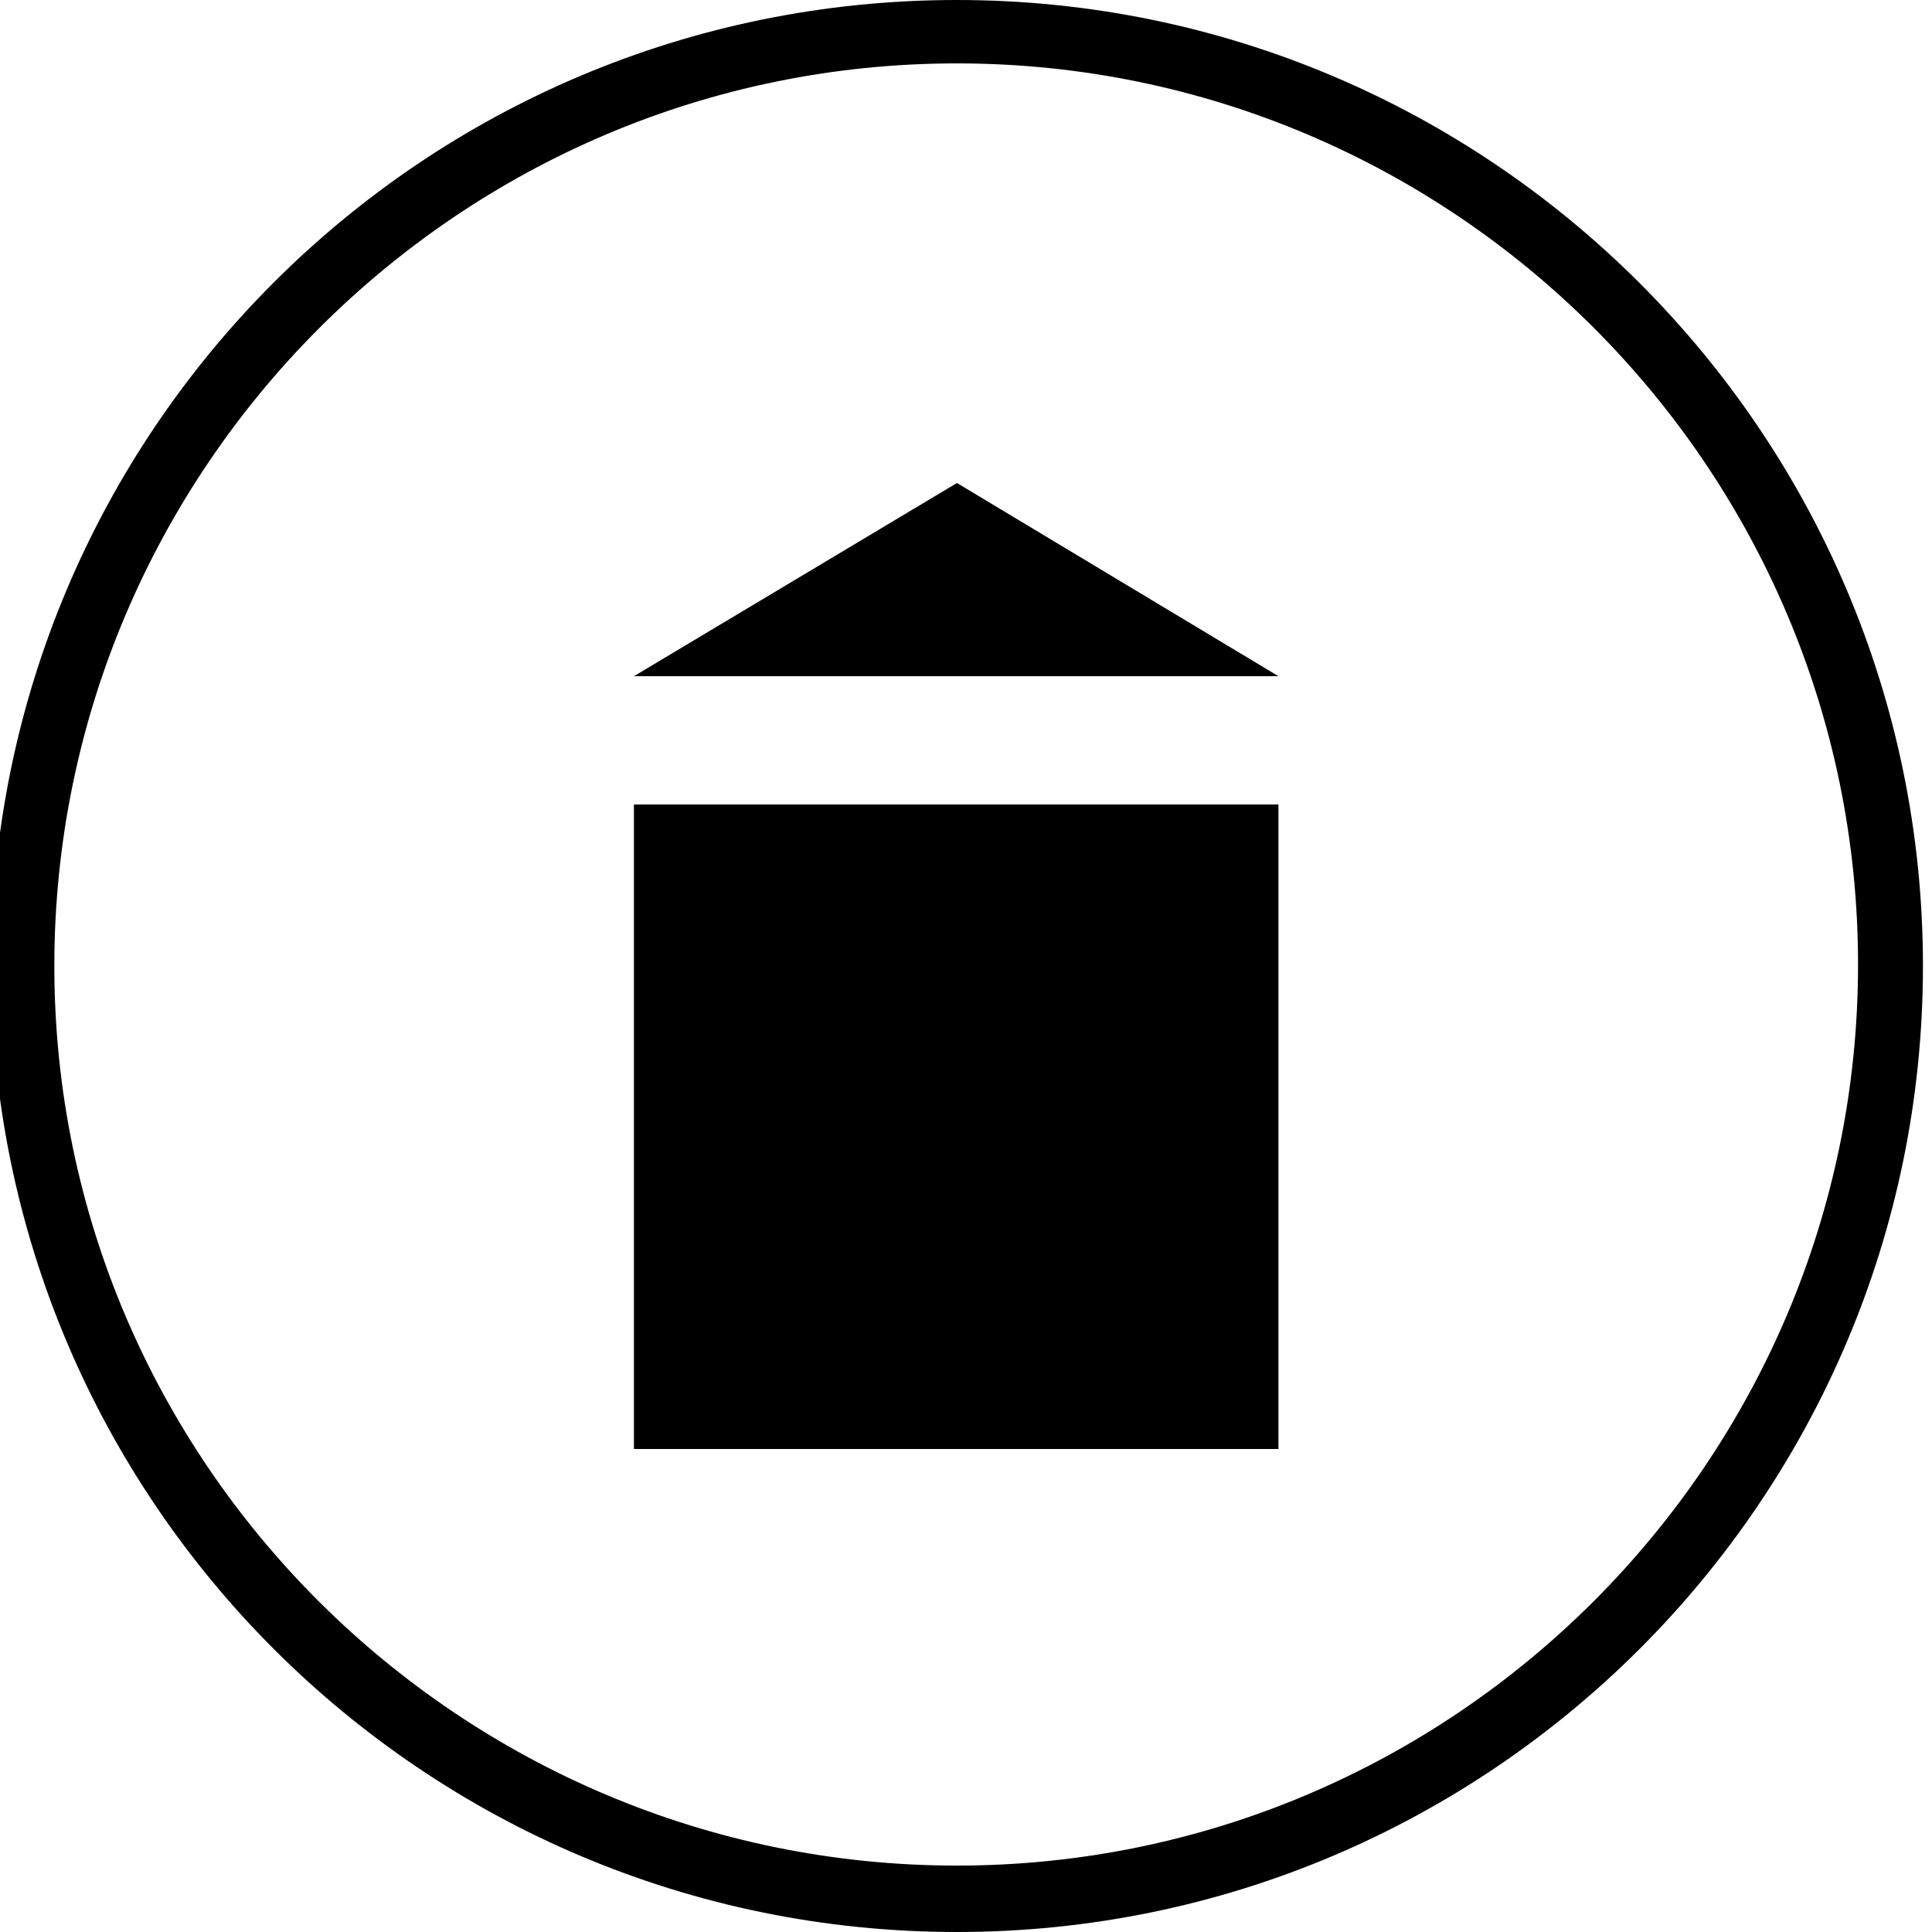
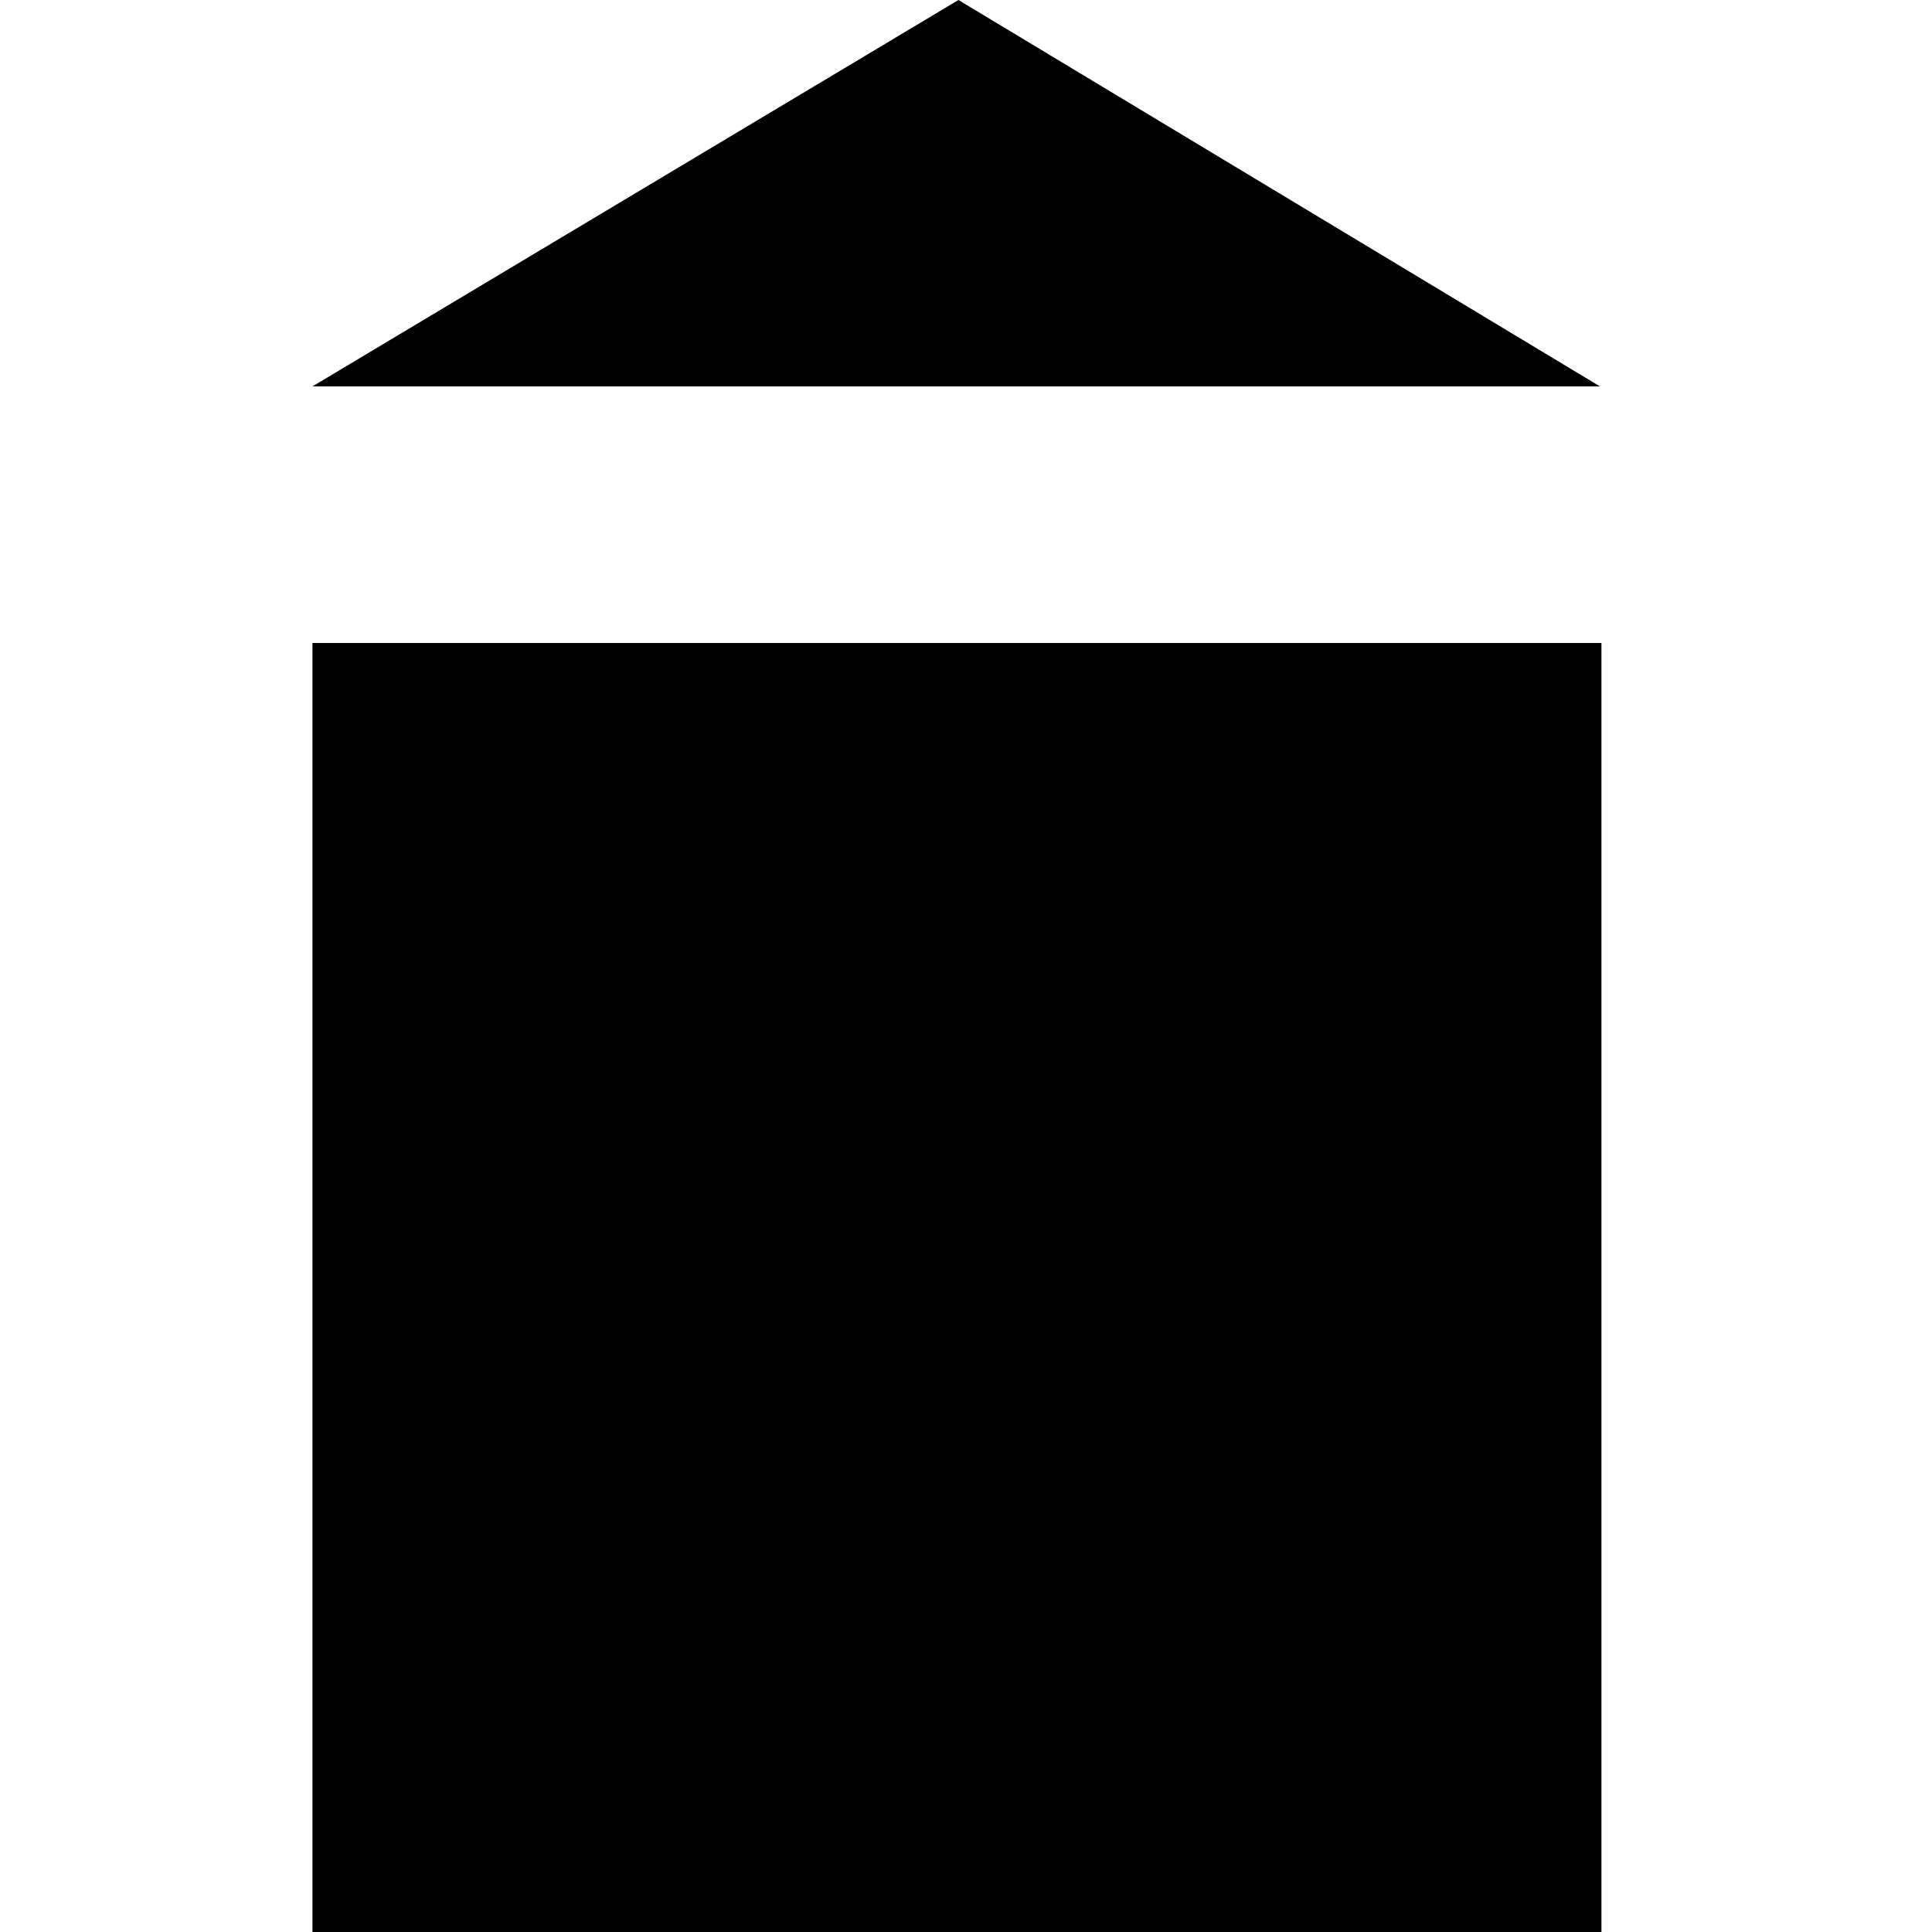
<svg xmlns="http://www.w3.org/2000/svg" version="1.1" id="Layer_1" x="0px" y="0px" viewBox="0 0 128 128" style="enable-background:new 0 0 128 128;" xml:space="preserve">
-   <path d="M63.4,4.2c32.9,0,59.7,26.8,59.7,59.7s-26.8,59.7-59.7,59.7S3.6,96.9,3.6,64S30.4,4.2,63.4,4.2 M63.4,0  C28,0-0.6,28.6-0.6,64s28.7,64,64,64s64-28.7,64-64S98.7,0,63.4,0L63.4,0z" />
  <g>
-     <rect x="42" y="53.3" width="42.7" height="42.7" />
-     <polygon points="84.7,44.8 42,44.8 63.4,32  " />
+     <rect x="20.7" y="42.6" width="85.4" height="85.4" />
+     <polygon points="106,25.6 20.7,25.6 63.5,0  " />
  </g>
</svg>
